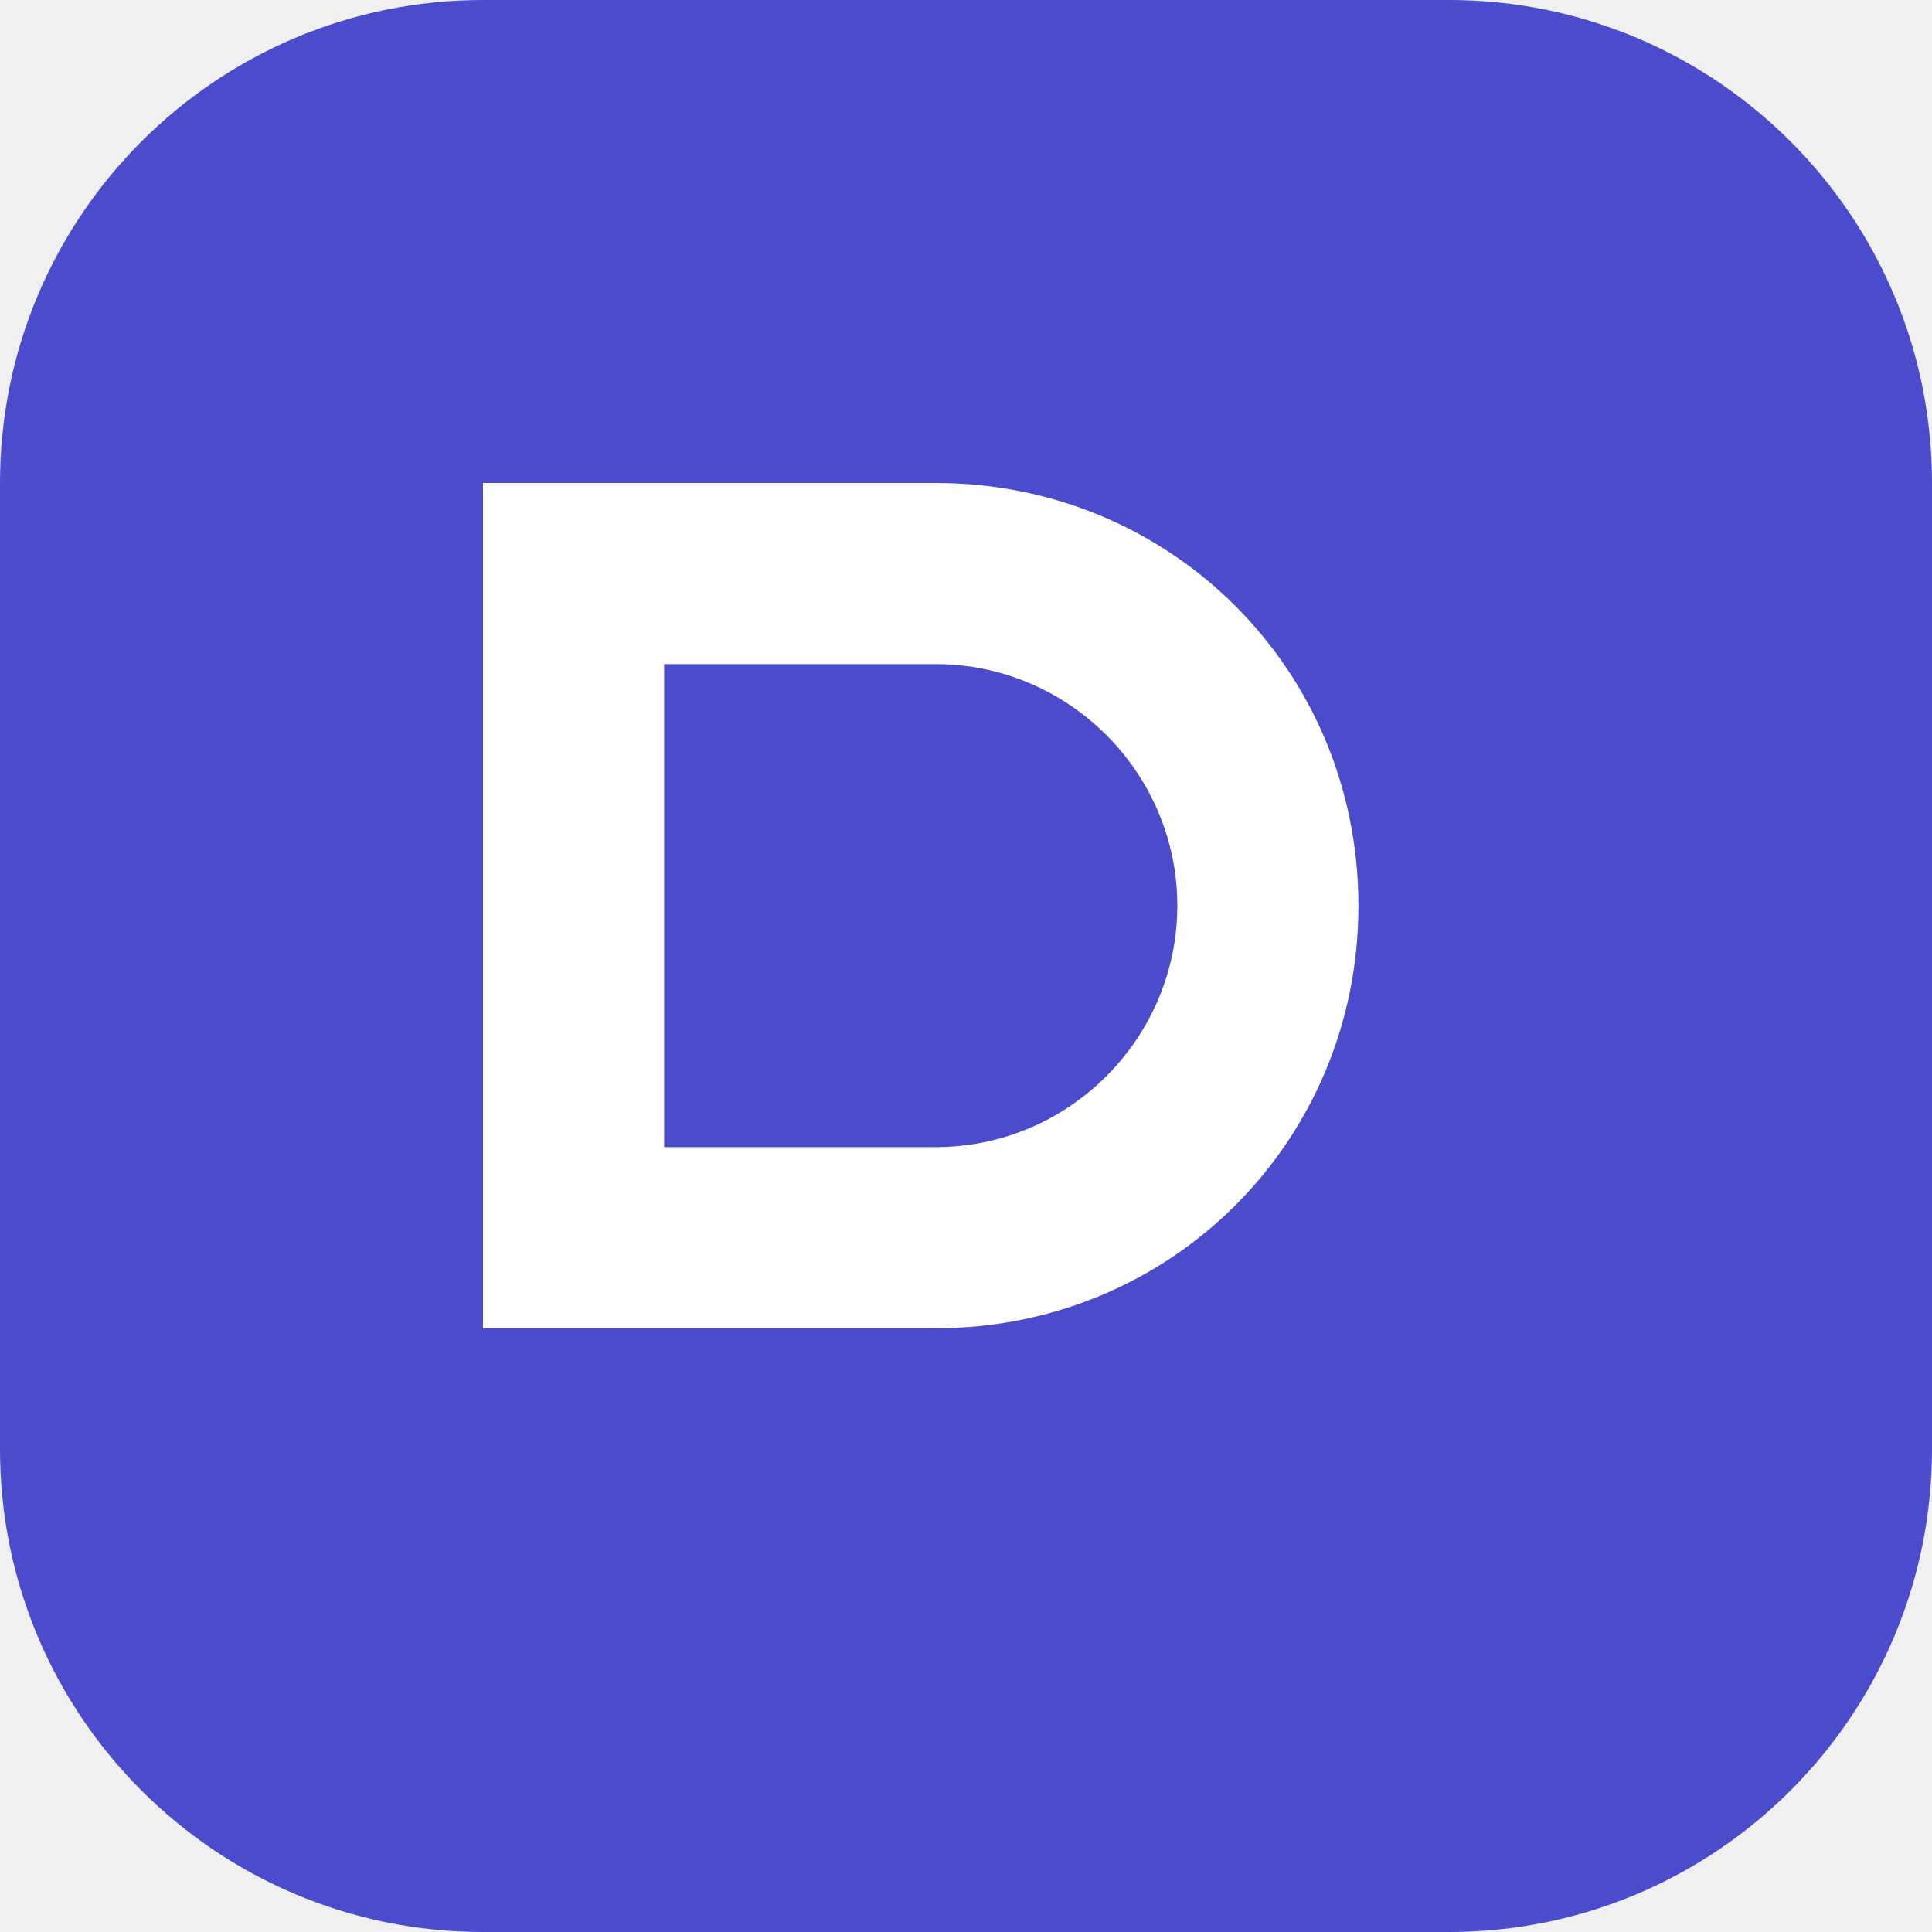
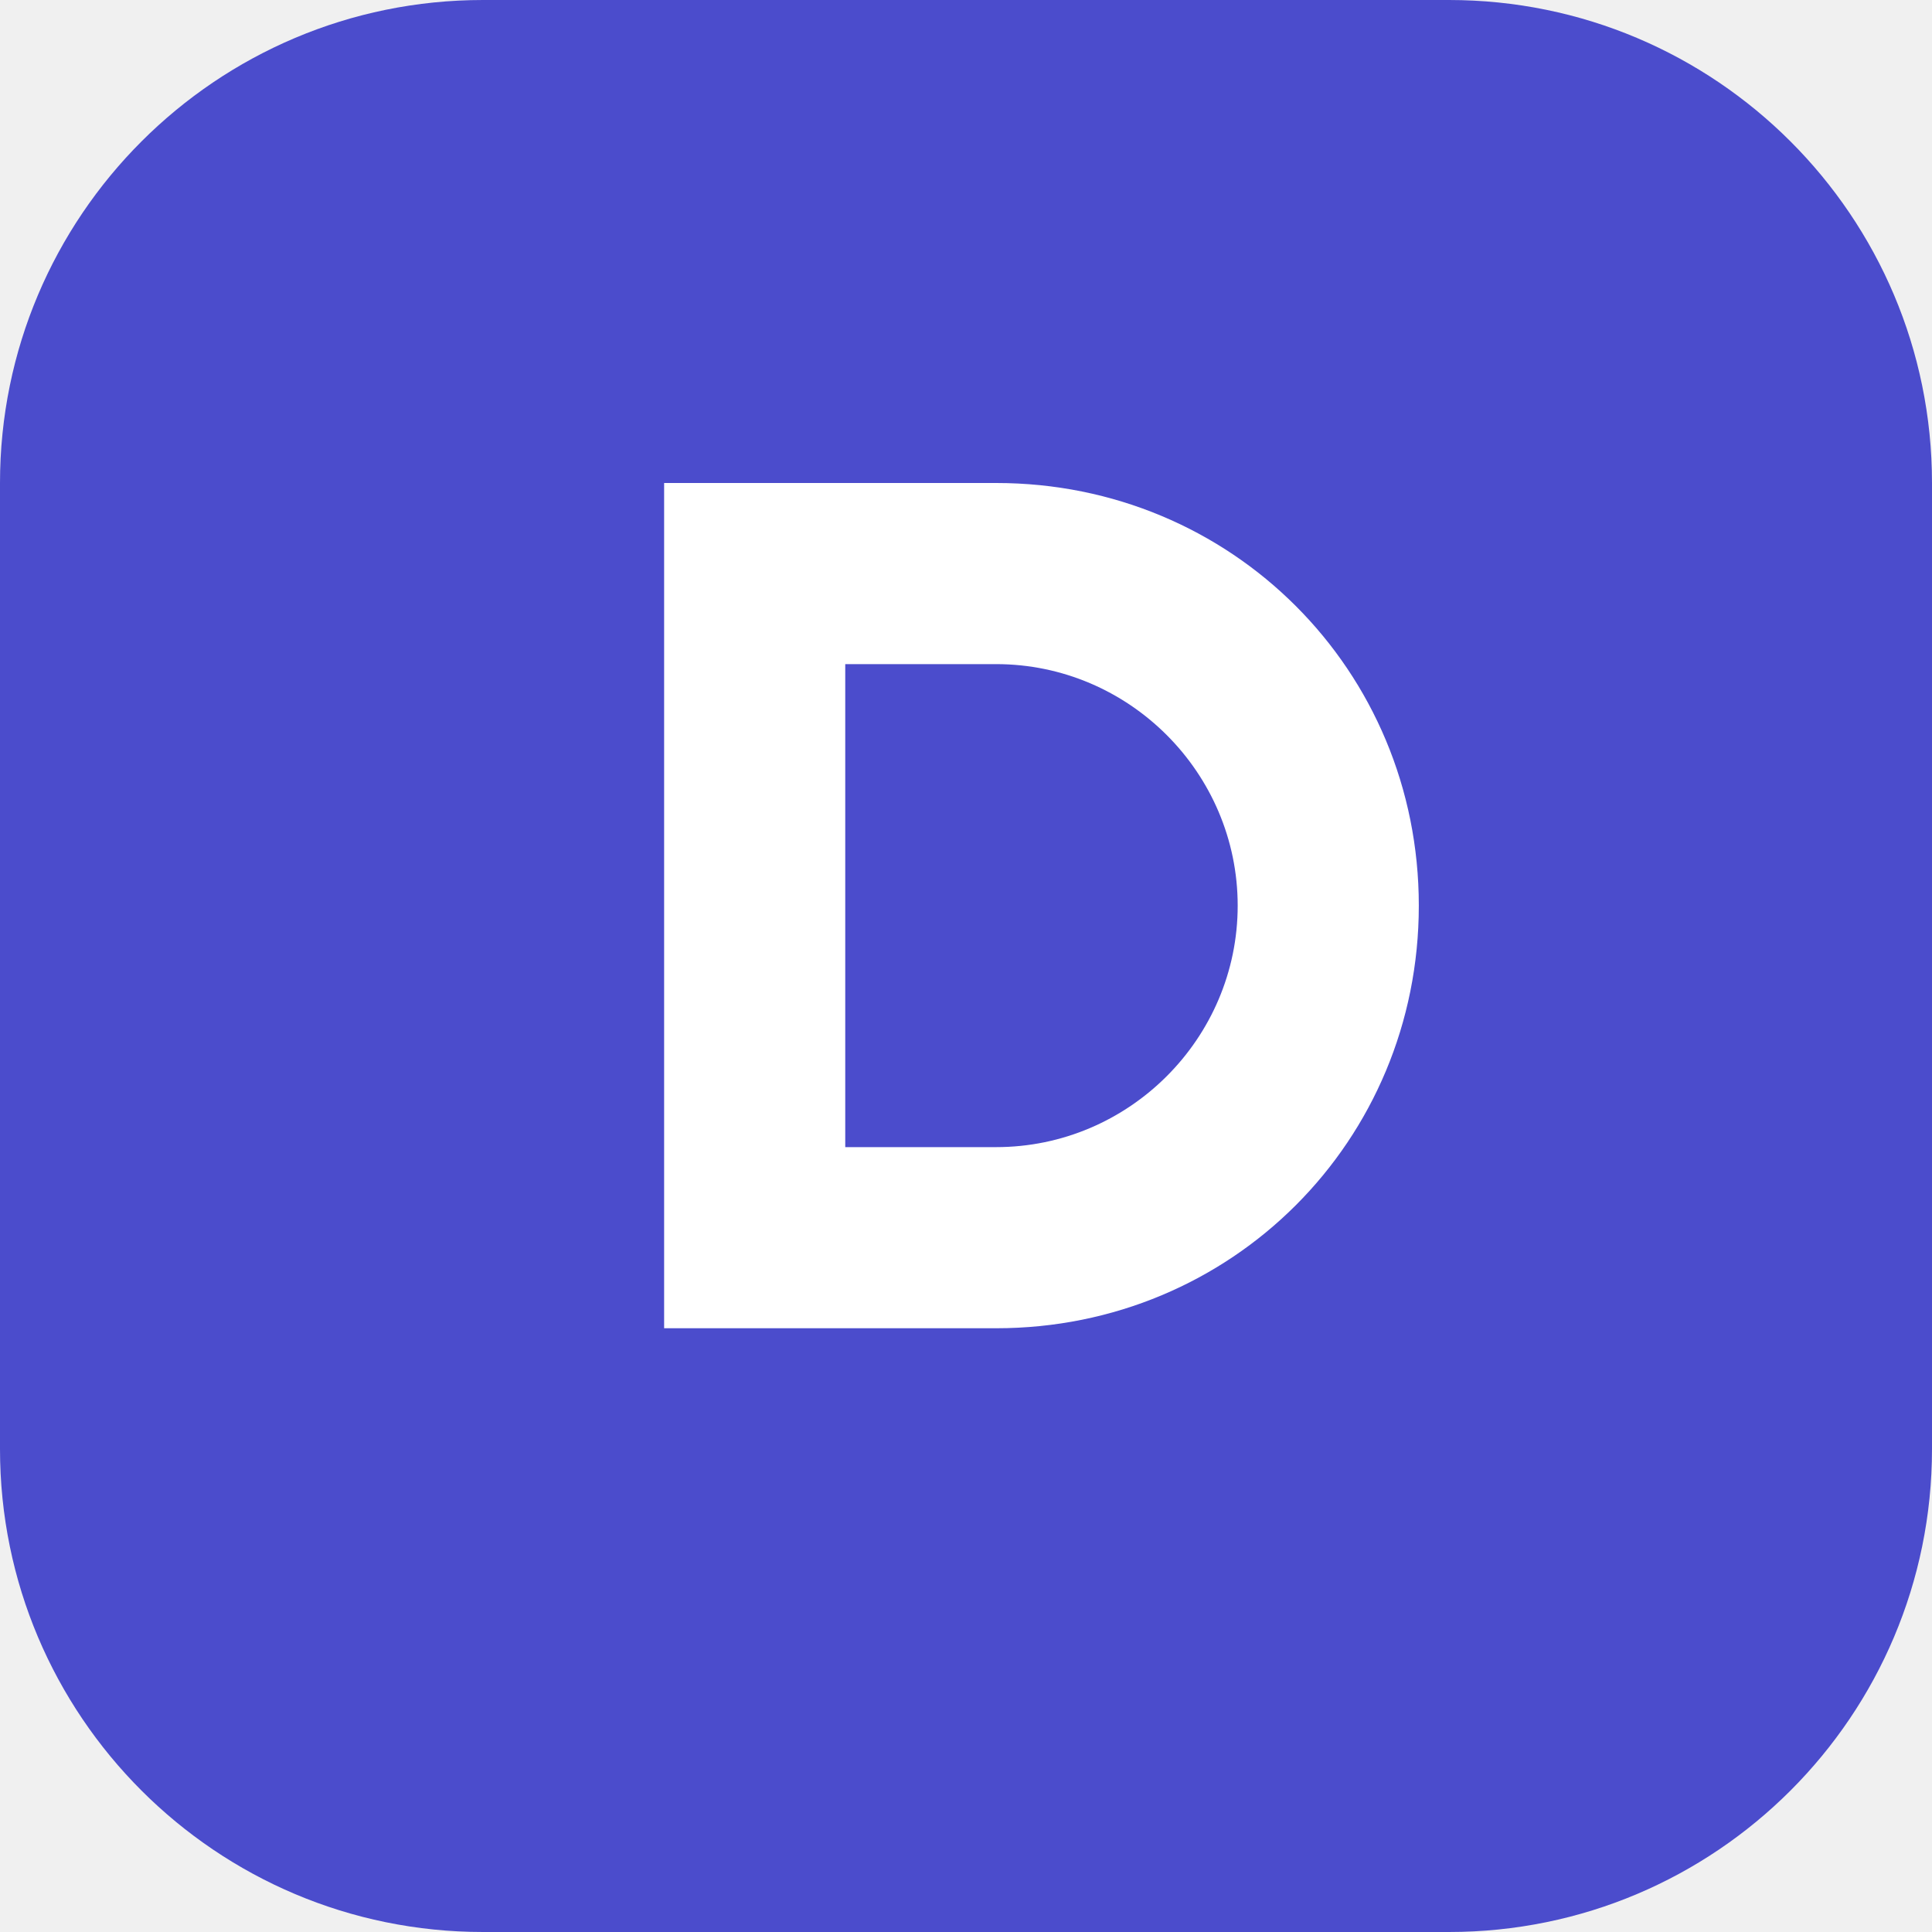
<svg xmlns="http://www.w3.org/2000/svg" viewBox="0 0 32 32">
  <rect width="32" height="32" rx="8" fill="#4B4CCC" />
-   <path d="M8 8h7.5c3.9 0 7 3.1 7 7s-3.1 7-7 7H8V8zm7.5 11c2.2 0 4-1.8 4-4s-1.8-4-4-4H11v8h4.5z" fill="white" />
+   <path d="M10 8h5.5c3.9 0 7 3.1 7 7s-3.1 7-7 7H10V8zm5.5 11c2.2 0 4-1.8 4-4s-1.8-4-4-4H13v8h2.5z" fill="white" transform="translate(1 0)" />
</svg>
